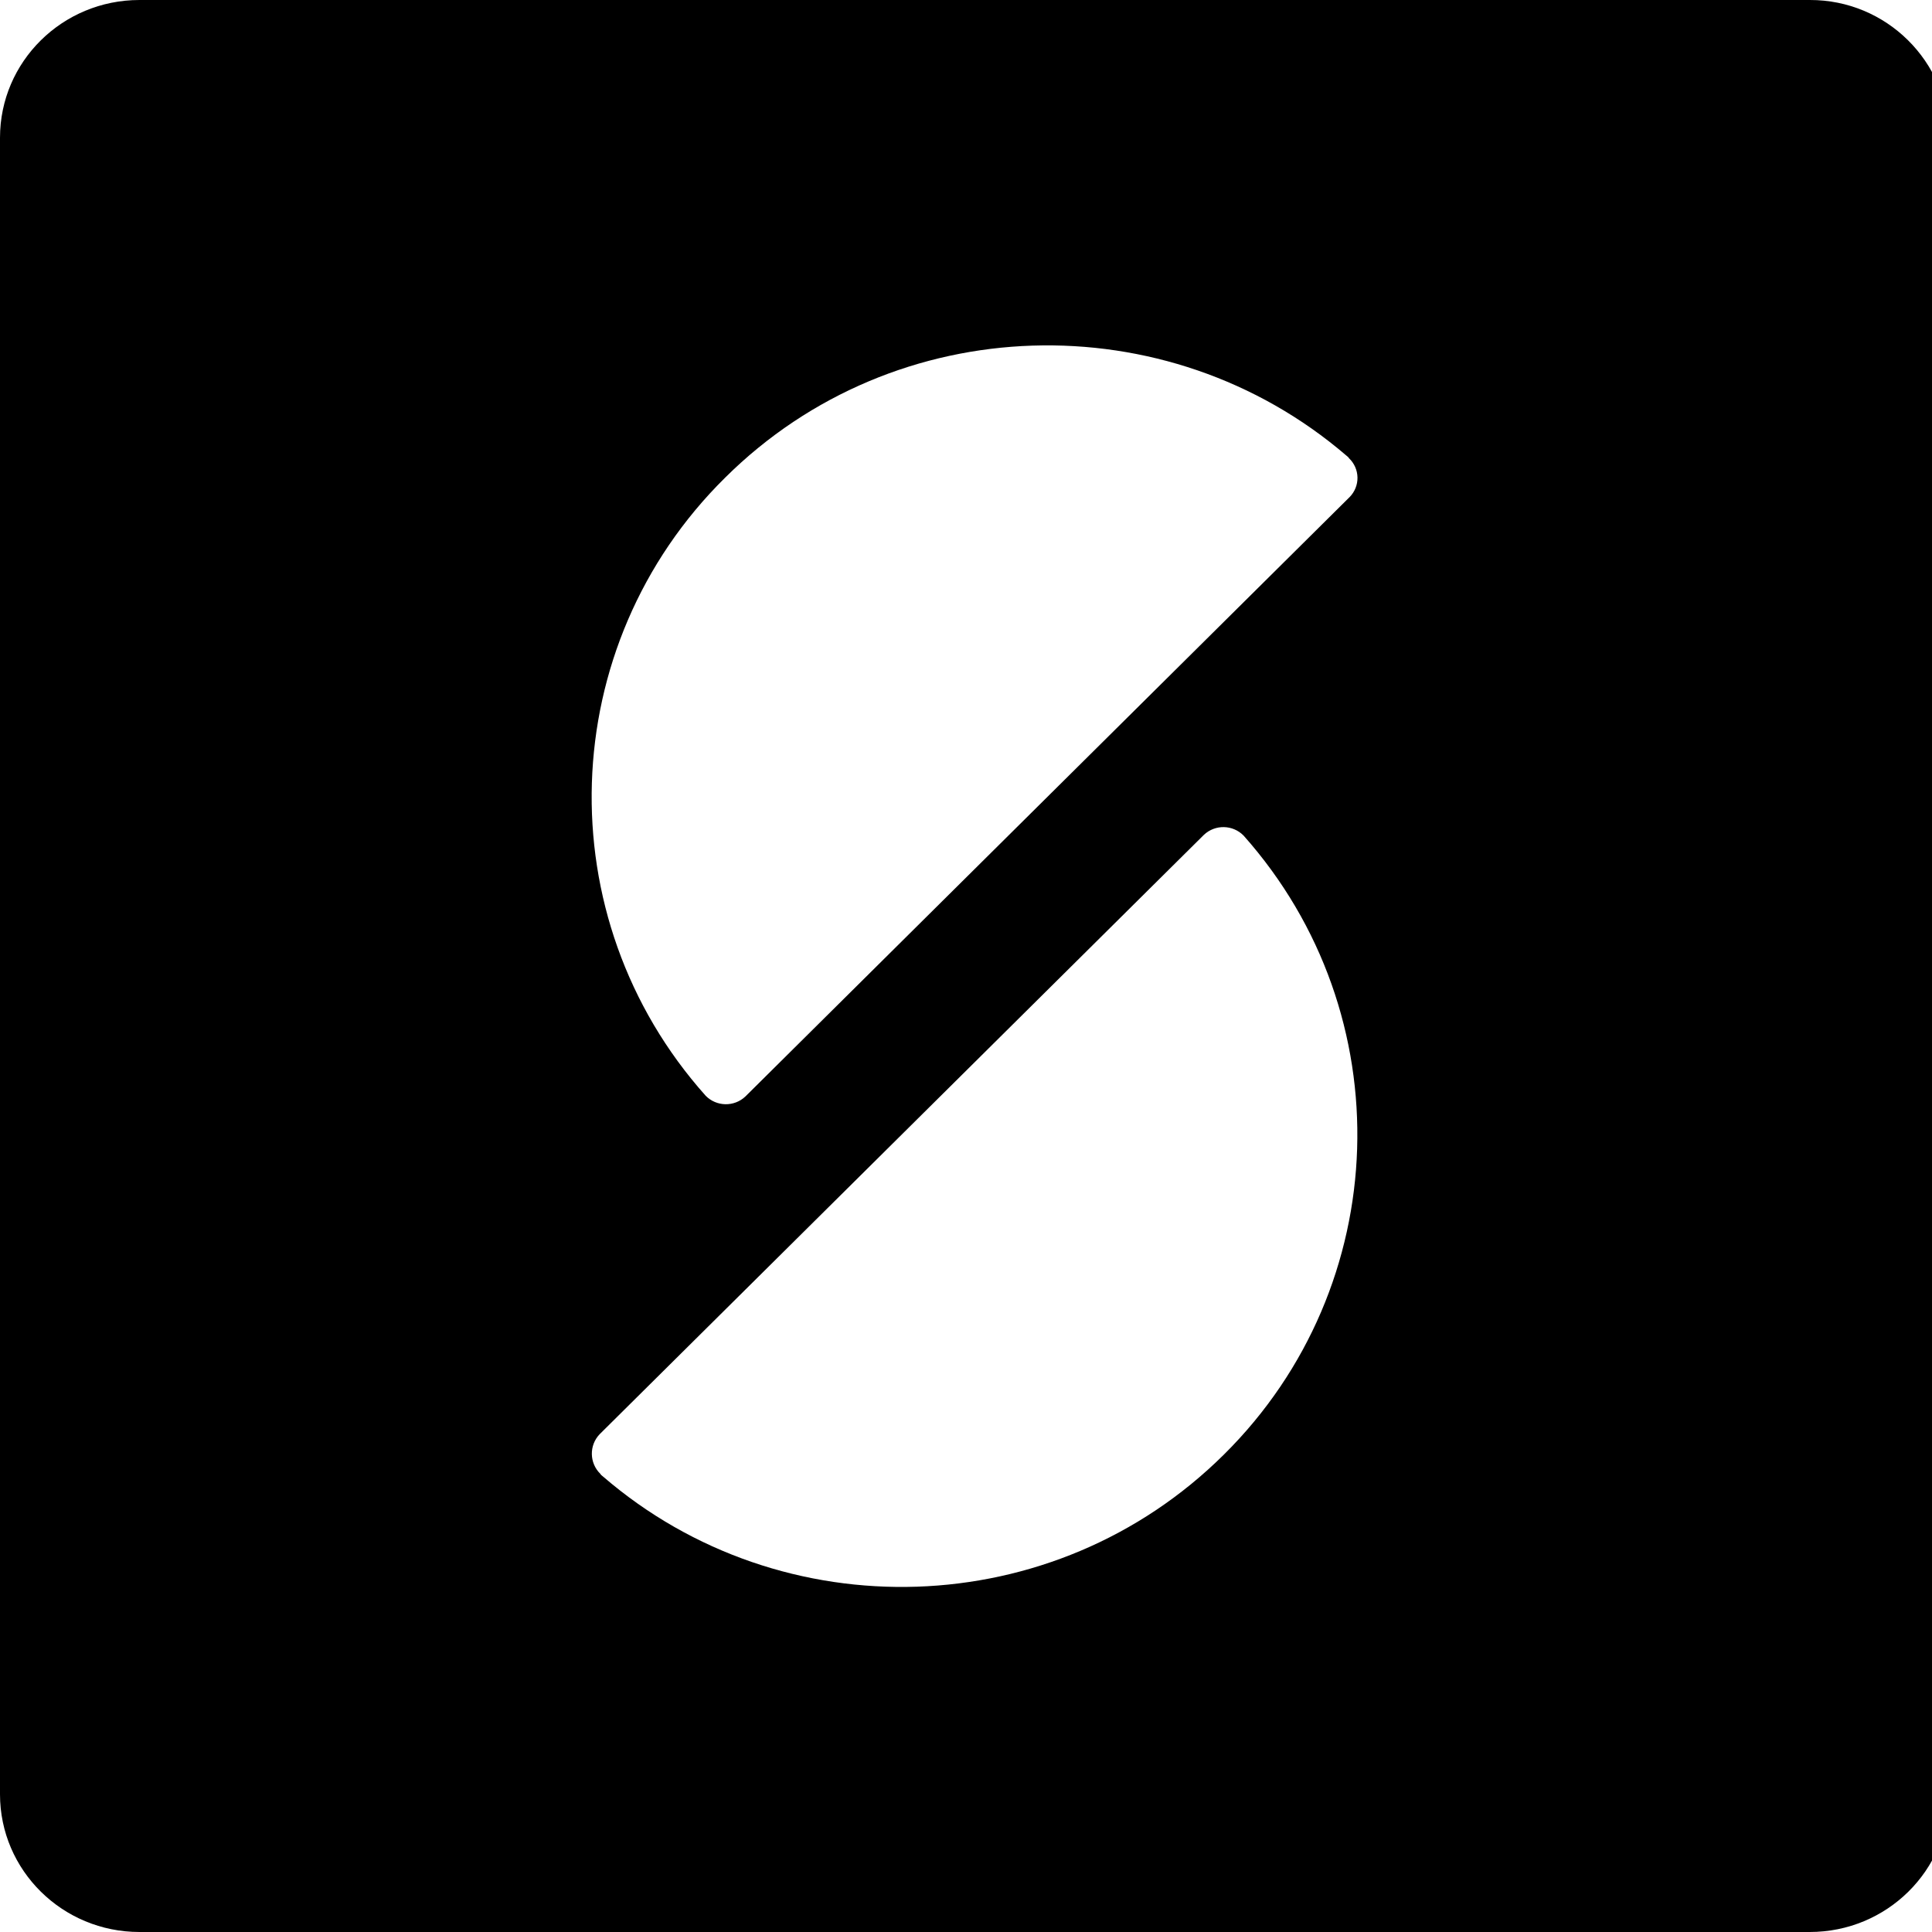
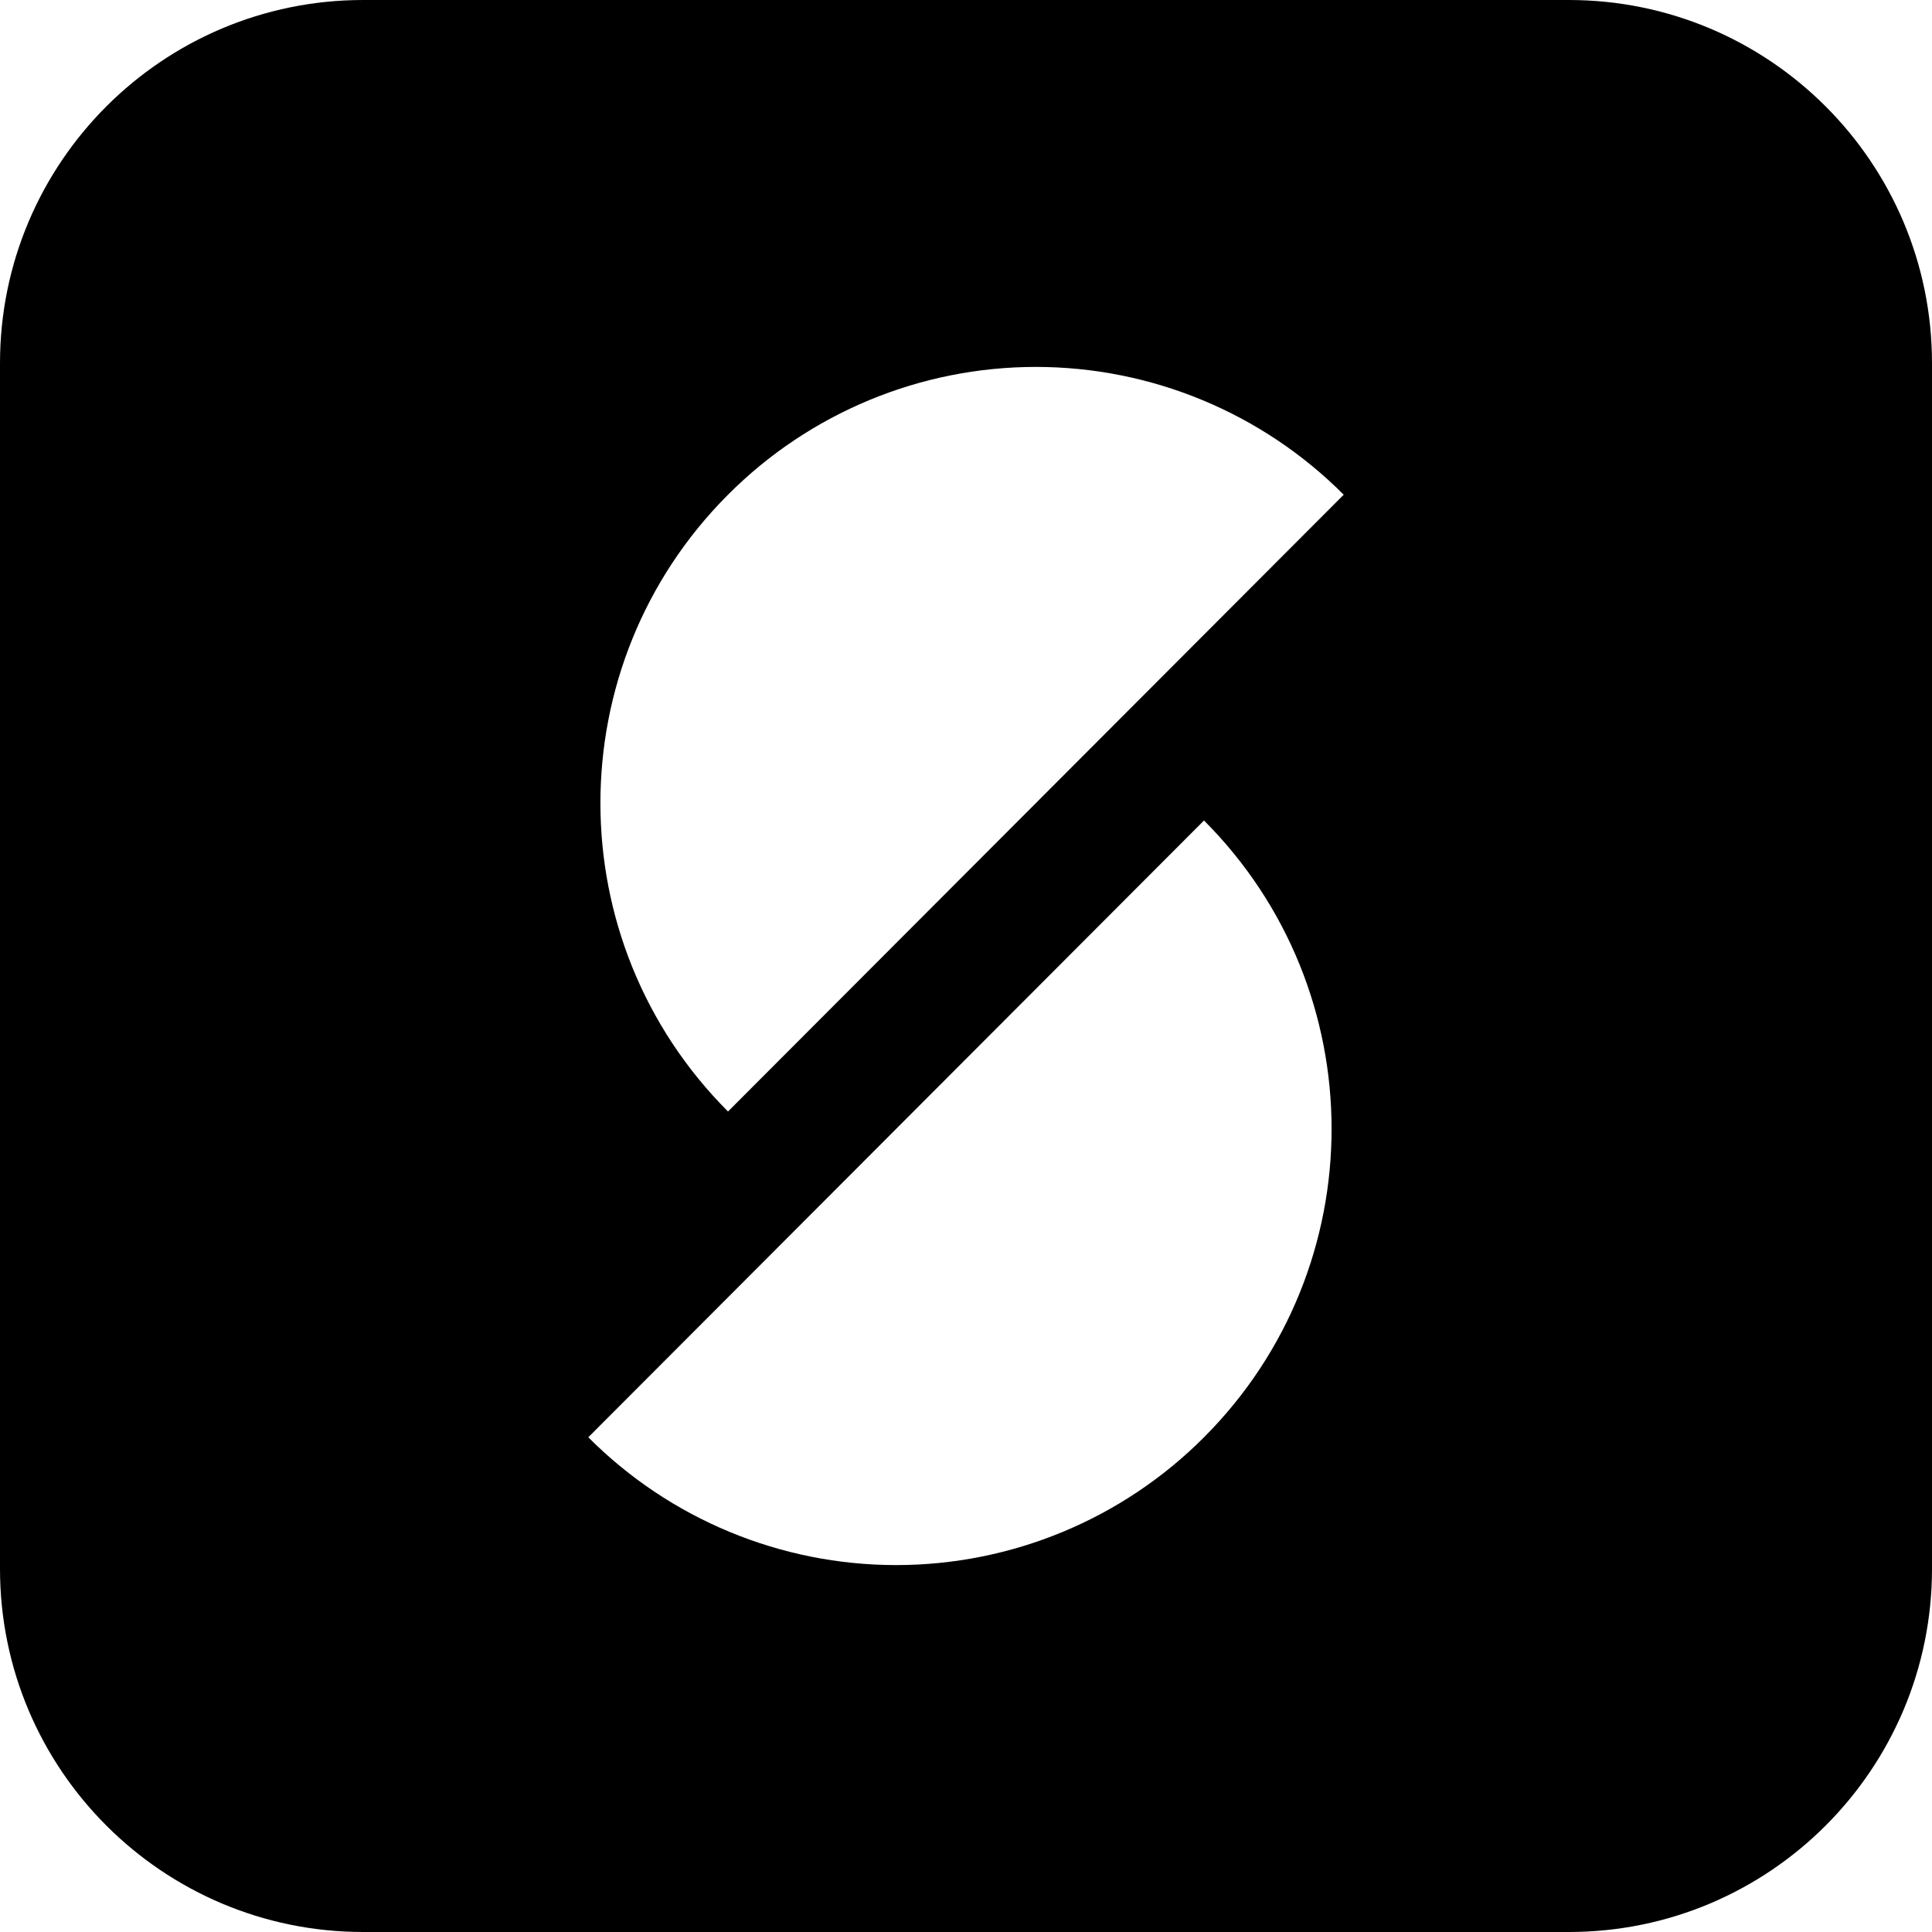
<svg xmlns="http://www.w3.org/2000/svg" width="32" height="32" fill="none" viewBox="0 0 32 32">
-   <path fill="currentColor" d="M29.976 0H2.31C1.034 0 0 1.02 0 2.282v27.437C0 30.979 1.034 32 2.31 32h27.665c1.276 0 2.31-1.02 2.31-2.282V2.282A2.303 2.303 0 0 0 29.976 0m-9.701 24.089c-2.816 2.798-7.322 2.924-10.287.367-.011-.012-.034-.023-.046-.046a.467.467 0 0 1-.011-.654l10.01-9.929a.47.47 0 0 1 .656.012 7.455 7.455 0 0 1-.322 10.25m2.08-15.857-10.01 9.93a.47.47 0 0 1-.656-.012 7.43 7.43 0 0 1 .322-10.239C14.827 5.114 19.332 5 22.298 7.544c.011.012.034.023.046.046a.45.45 0 0 1 .011.642" />
+   <path fill="currentColor" d="M25.984 0A6.016 6.016 0 0 1 32 6.016v19.968A6.016 6.016 0 0 1 25.984 32H6.016A6.016 6.016 0 0 1 0 25.984V6.016A6.016 6.016 0 0 1 6.016 0zM9.744 23.806a7.2 7.2 0 0 0 10.198 0 7.23 7.23 0 0 0 0-10.216zM22.256 8.194a7.2 7.2 0 0 0-10.198 0 7.23 7.23 0 0 0 0 10.216z" />
</svg>
